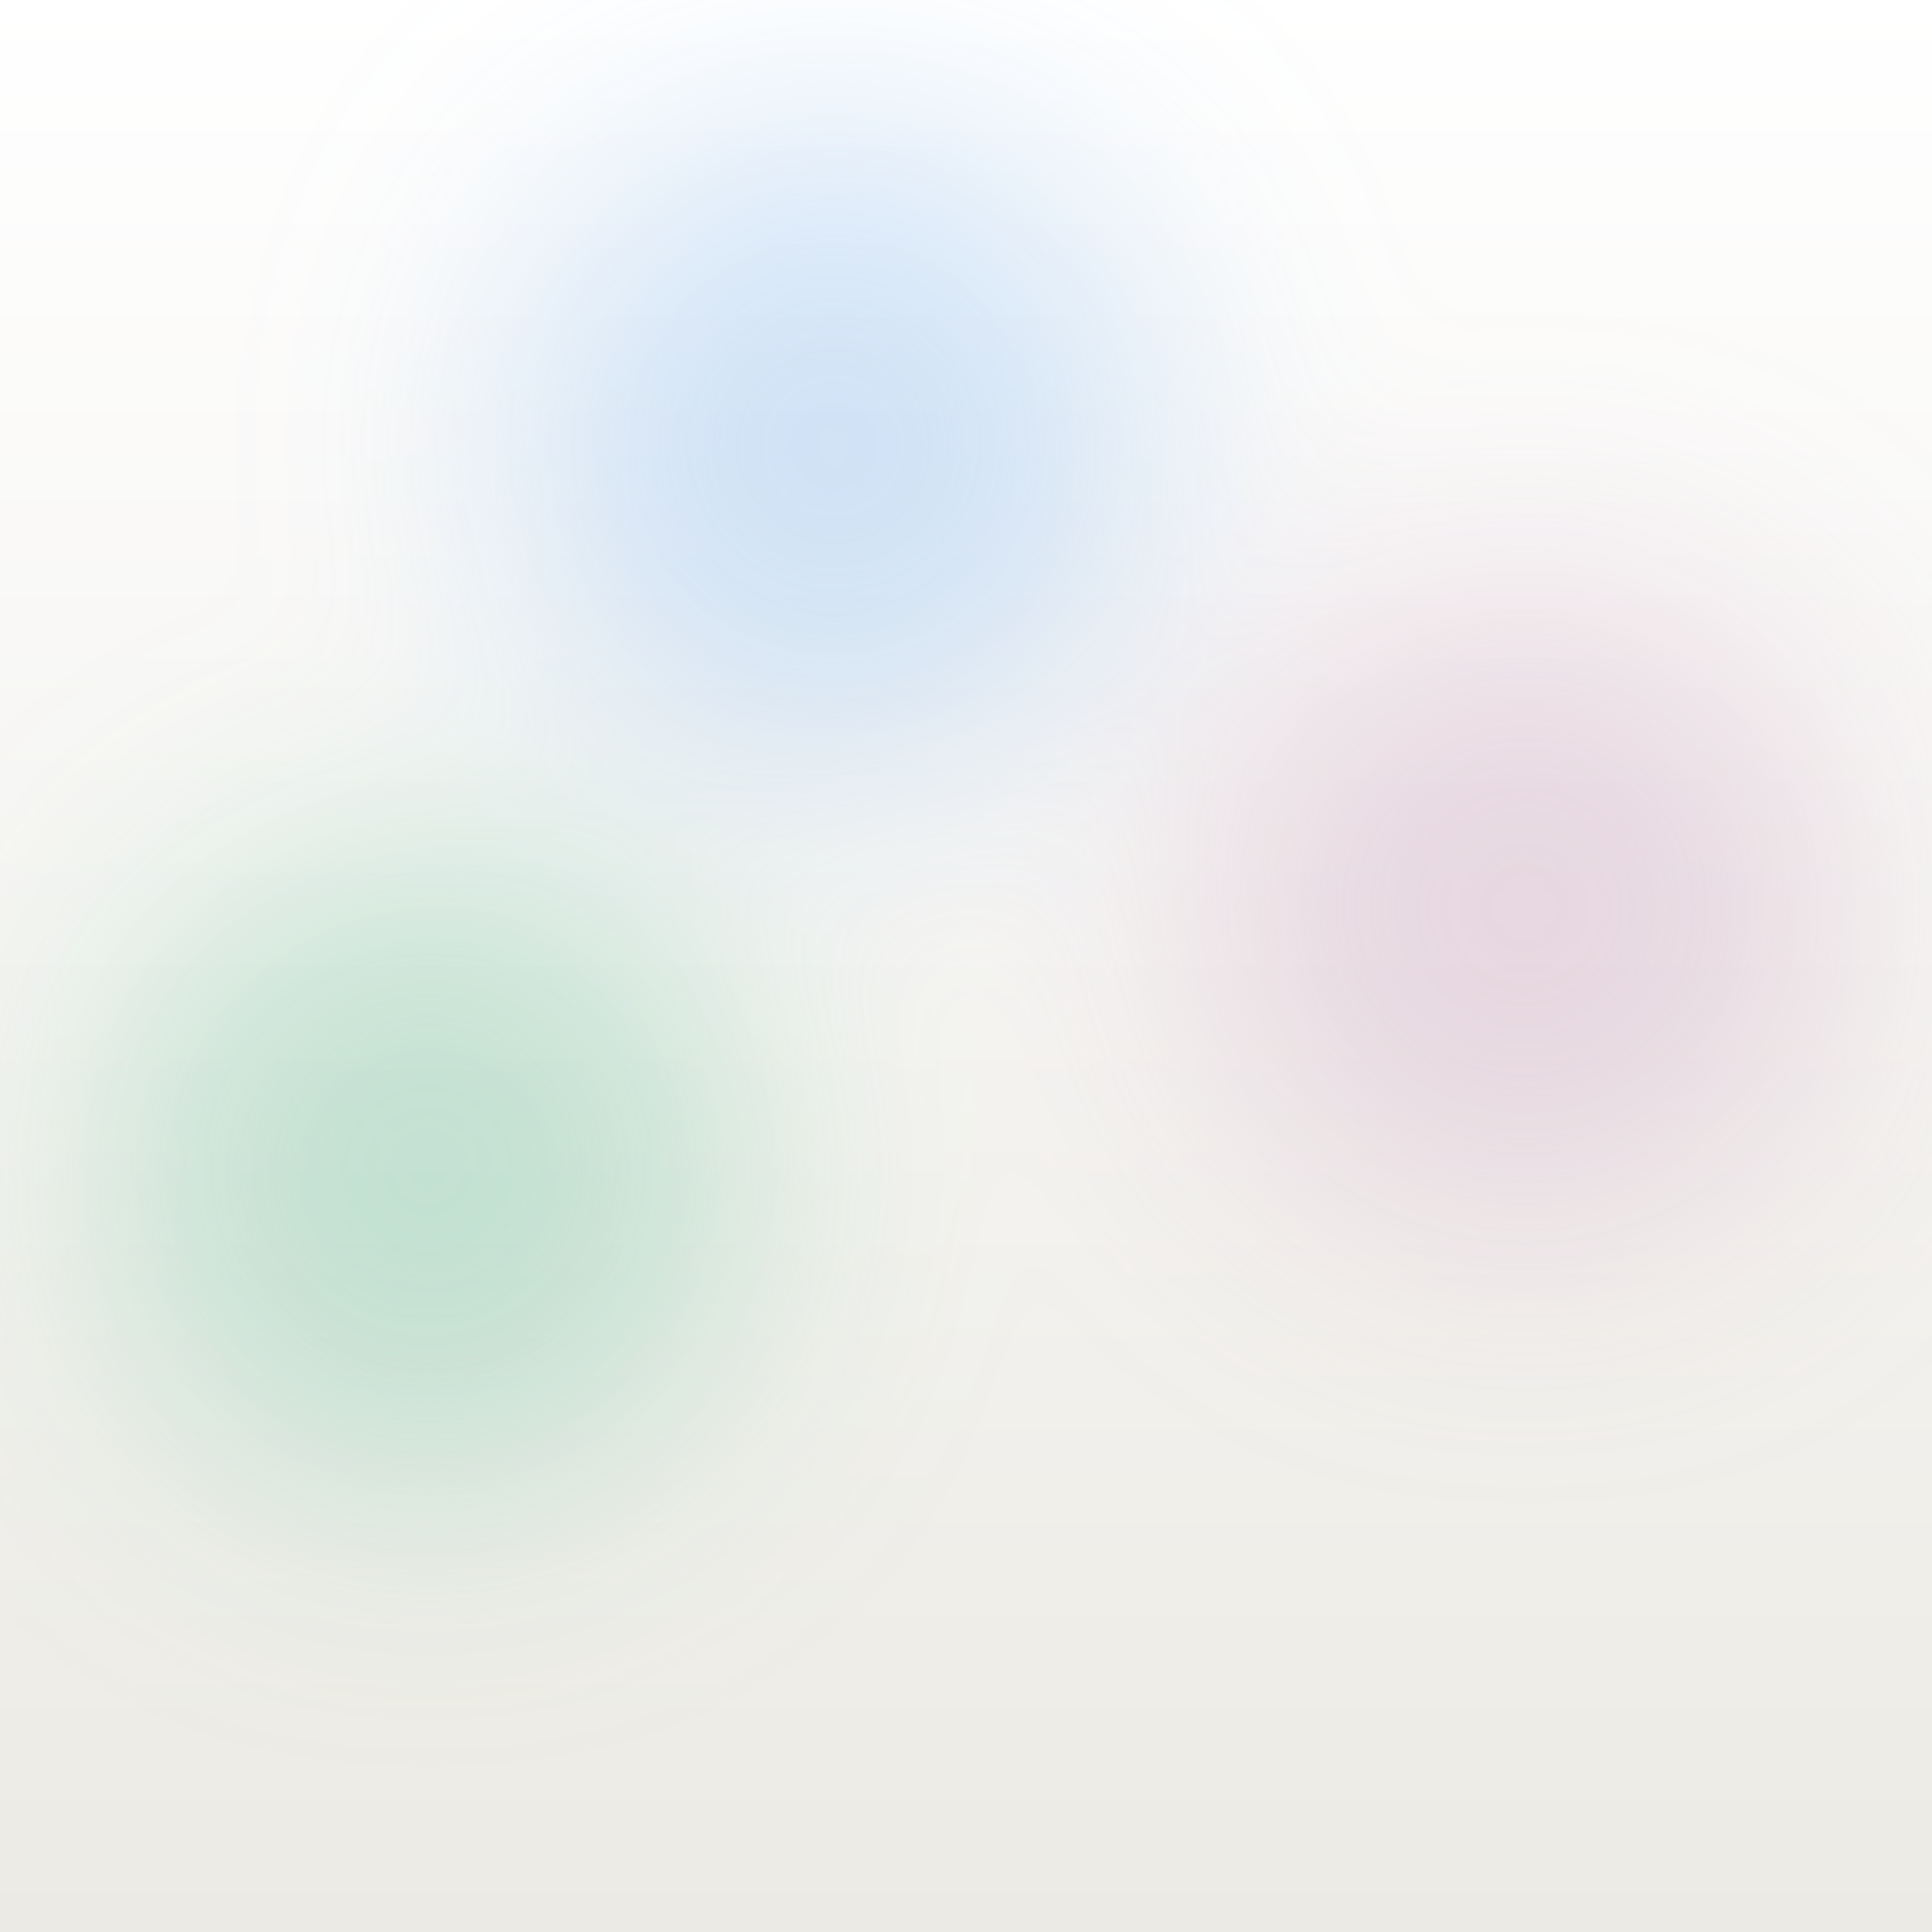
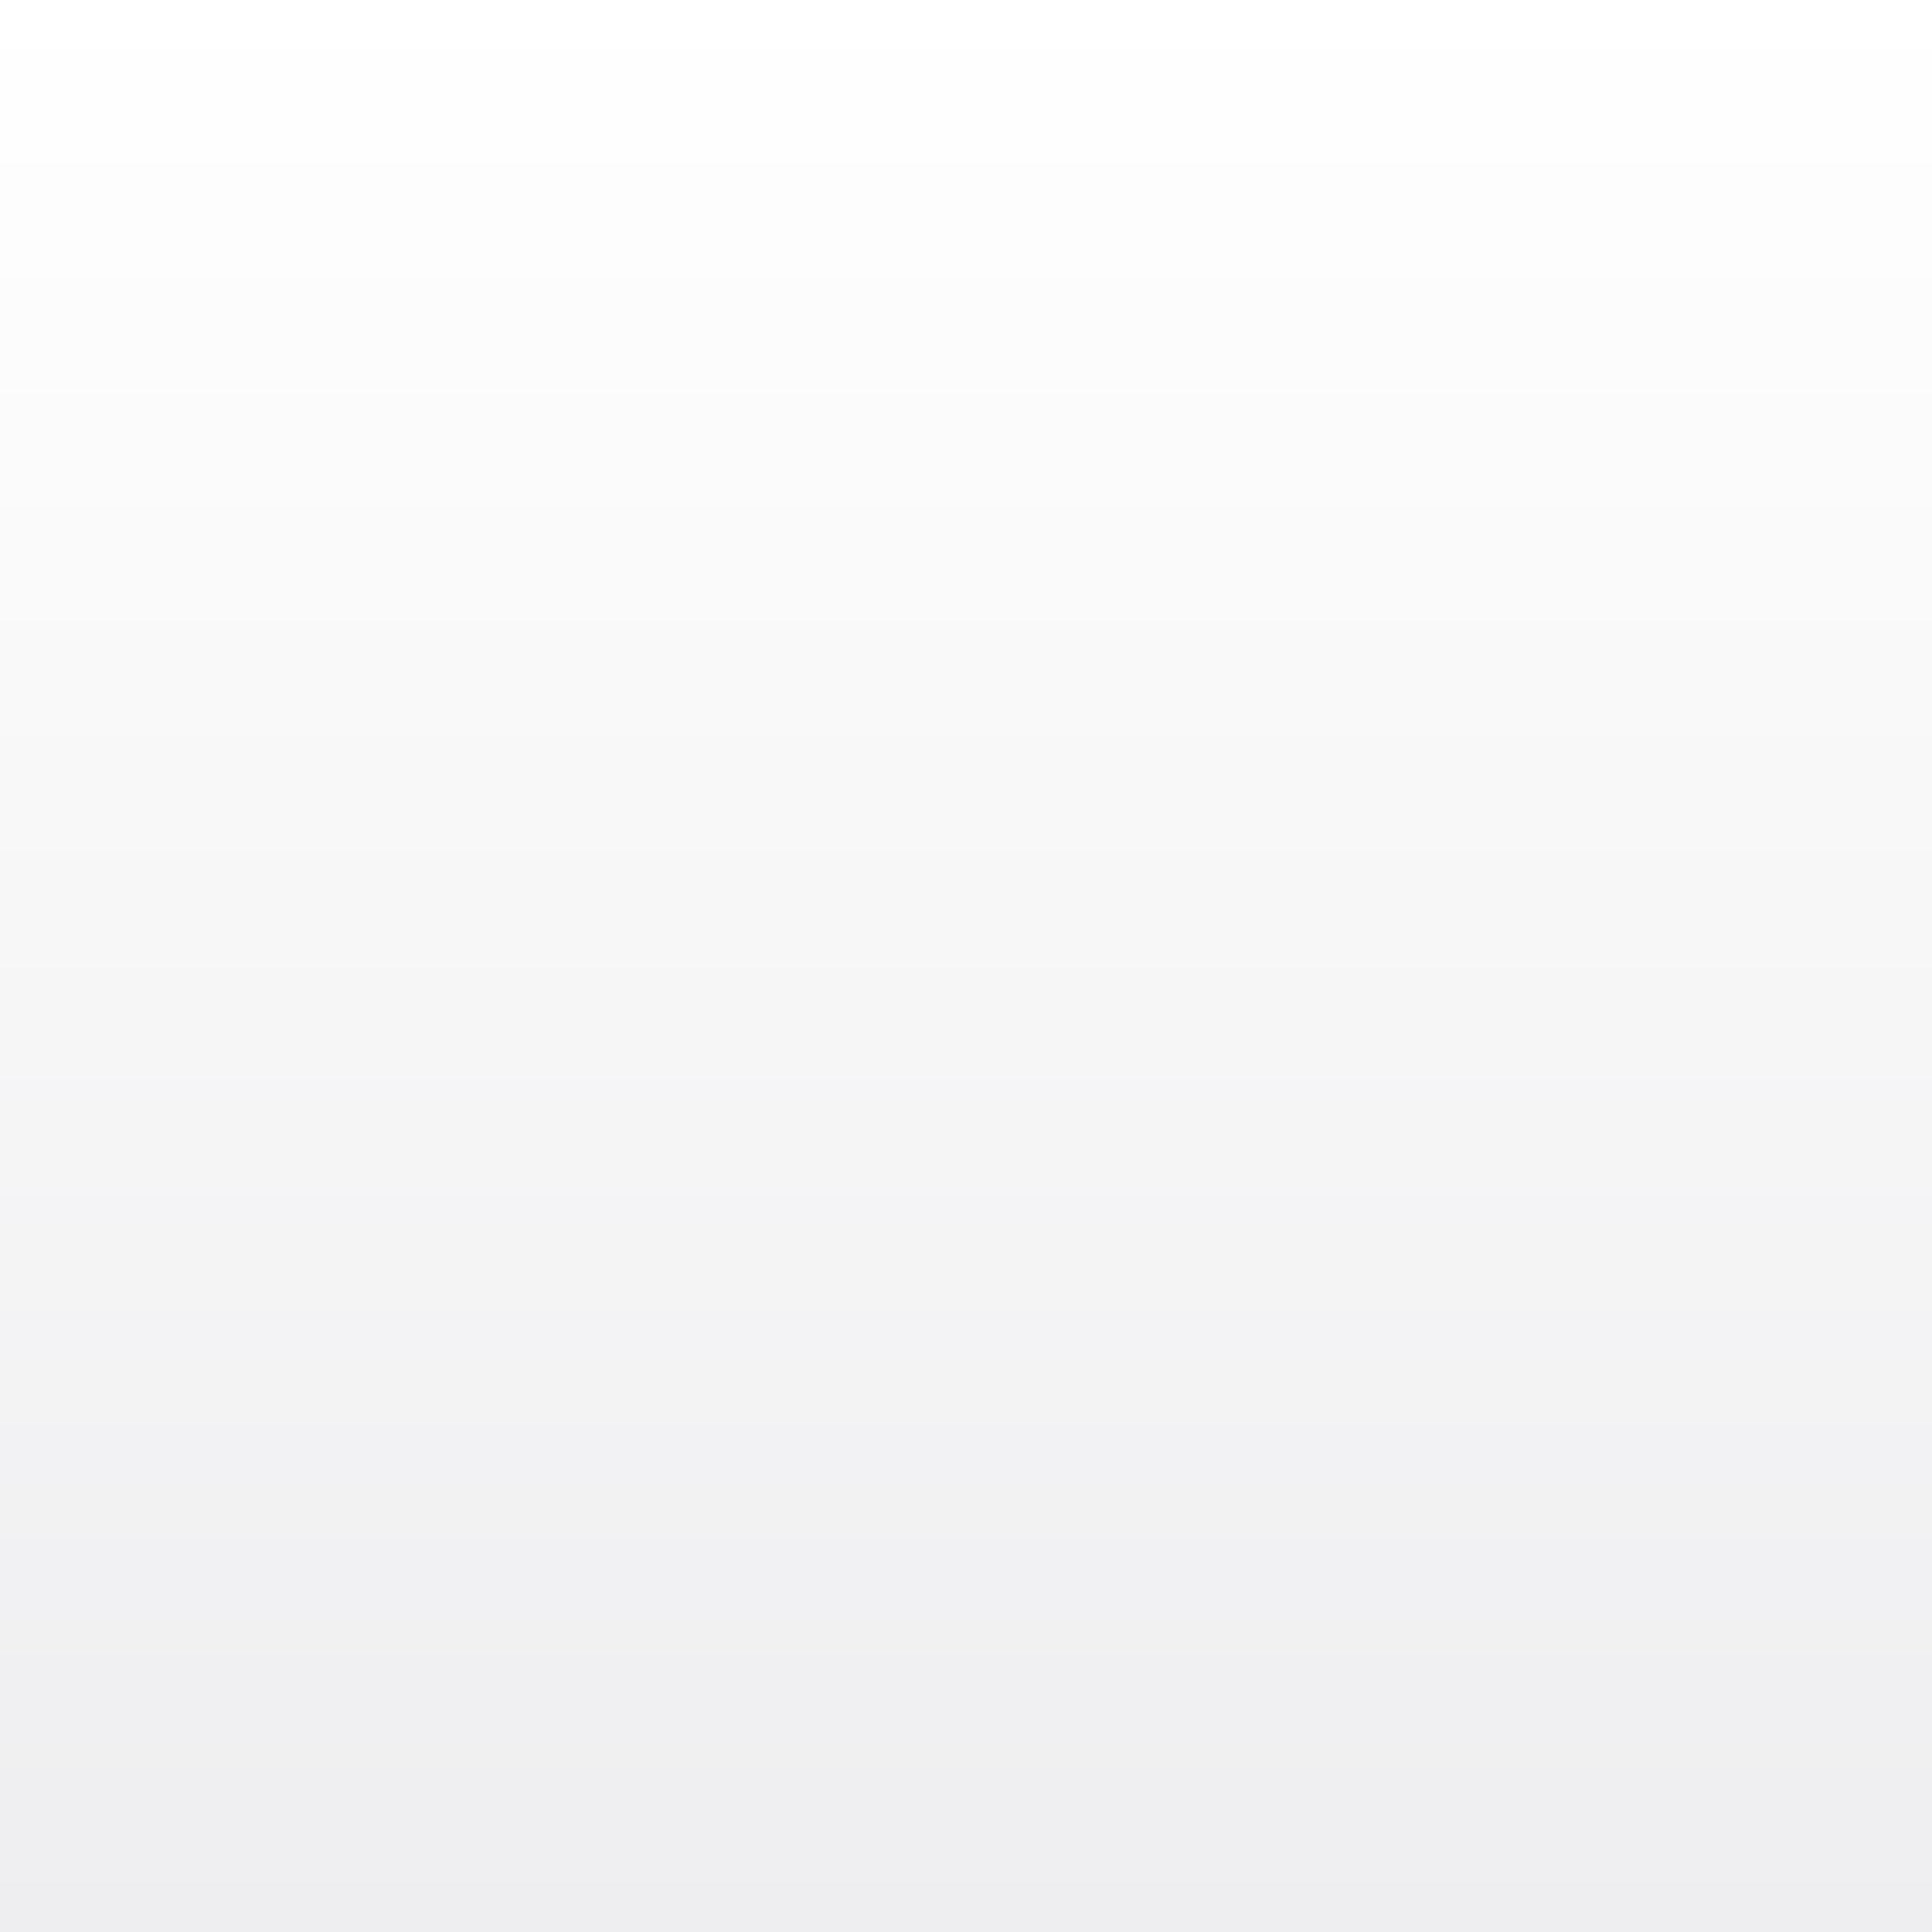
<svg xmlns="http://www.w3.org/2000/svg" viewBox="0 0 1024 1024" width="1024" height="1024">
  <defs>
    <linearGradient id="bg" x1="0" y1="0" x2="0" y2="1">
      <stop offset="0" stop-color="#FFFFFF" />
-       <stop offset="1" stop-color="#ECEAE4" />
+       <stop offset="1" stop-color="#EEEEF0" />
    </linearGradient>
-     <radialGradient id="knob" cx="0.38" cy="0.30" r="0.85">
+     <linearGradient id="knob" x1="0.3" y1="0" x2="0.7" y2="1">
      <stop offset="0" stop-color="#FFFFFF" />
-       <stop offset="1" stop-color="#E9E7E1" />
-     </radialGradient>
-     <radialGradient id="spec" cx="0.5" cy="0.5" r="0.5">
-       <stop offset="0" stop-color="#FFFFFF" stop-opacity="0.95" />
-       <stop offset="1" stop-color="#FFFFFF" stop-opacity="0" />
-     </radialGradient>
-     <linearGradient id="rim" x1="0" y1="0" x2="0.4" y2="1">
-       <stop offset="0" stop-color="#FFFFFF" stop-opacity="0.95" />
-       <stop offset="0.55" stop-color="#FFFFFF" stop-opacity="0.05" />
-       <stop offset="1" stop-color="#FFFFFF" stop-opacity="0.47" />
+       <stop offset="1" stop-color="#F1F1F3" />
    </linearGradient>
-     <filter id="soft" x="-30%" y="-30%" width="160%" height="160%">
-       <feGaussianBlur stdDeviation="26" />
+     <linearGradient id="sheen" x1="0" y1="0" x2="0" y2="1">
+       <stop offset="0" stop-color="#FFFFFF" stop-opacity="0.55" />
+       <stop offset="0.5" stop-color="#FFFFFF" stop-opacity="0" />
+     </linearGradient>
+     <filter id="soft" x="-40%" y="-40%" width="180%" height="180%">
+       <feGaussianBlur stdDeviation="28" />
    </filter>
-     <filter id="blur90" x="-50%" y="-50%" width="200%" height="200%">
-       <feGaussianBlur stdDeviation="70" />
+     <filter id="cap" x="-100%" y="-100%" width="300%" height="300%">
+       <feGaussianBlur stdDeviation="9" />
    </filter>
-     <filter id="glow" x="-50%" y="-50%" width="200%" height="200%">
-       <feGaussianBlur stdDeviation="14" />
-     </filter>
-     <clipPath id="knobClip">
-       <circle cx="512" cy="528" r="214" />
+     <clipPath id="ring">
+       <path d="M287.14 754.86 A318 318 0 1 1 736.86 754.86" stroke="#000" stroke-width="104" />
    </clipPath>
  </defs>
  <rect width="1024" height="1024" fill="url(#bg)" />
-   <g filter="url(#blur90)" opacity="0.3">
-     <circle cx="226.7" cy="620.7" r="170" fill="#50B78C" />
-     <circle cx="442.0" cy="236.3" r="170" fill="#6DABEF" />
-     <circle cx="808.3" cy="481.1" r="170" fill="#C290B6" />
-   </g>
</svg>
